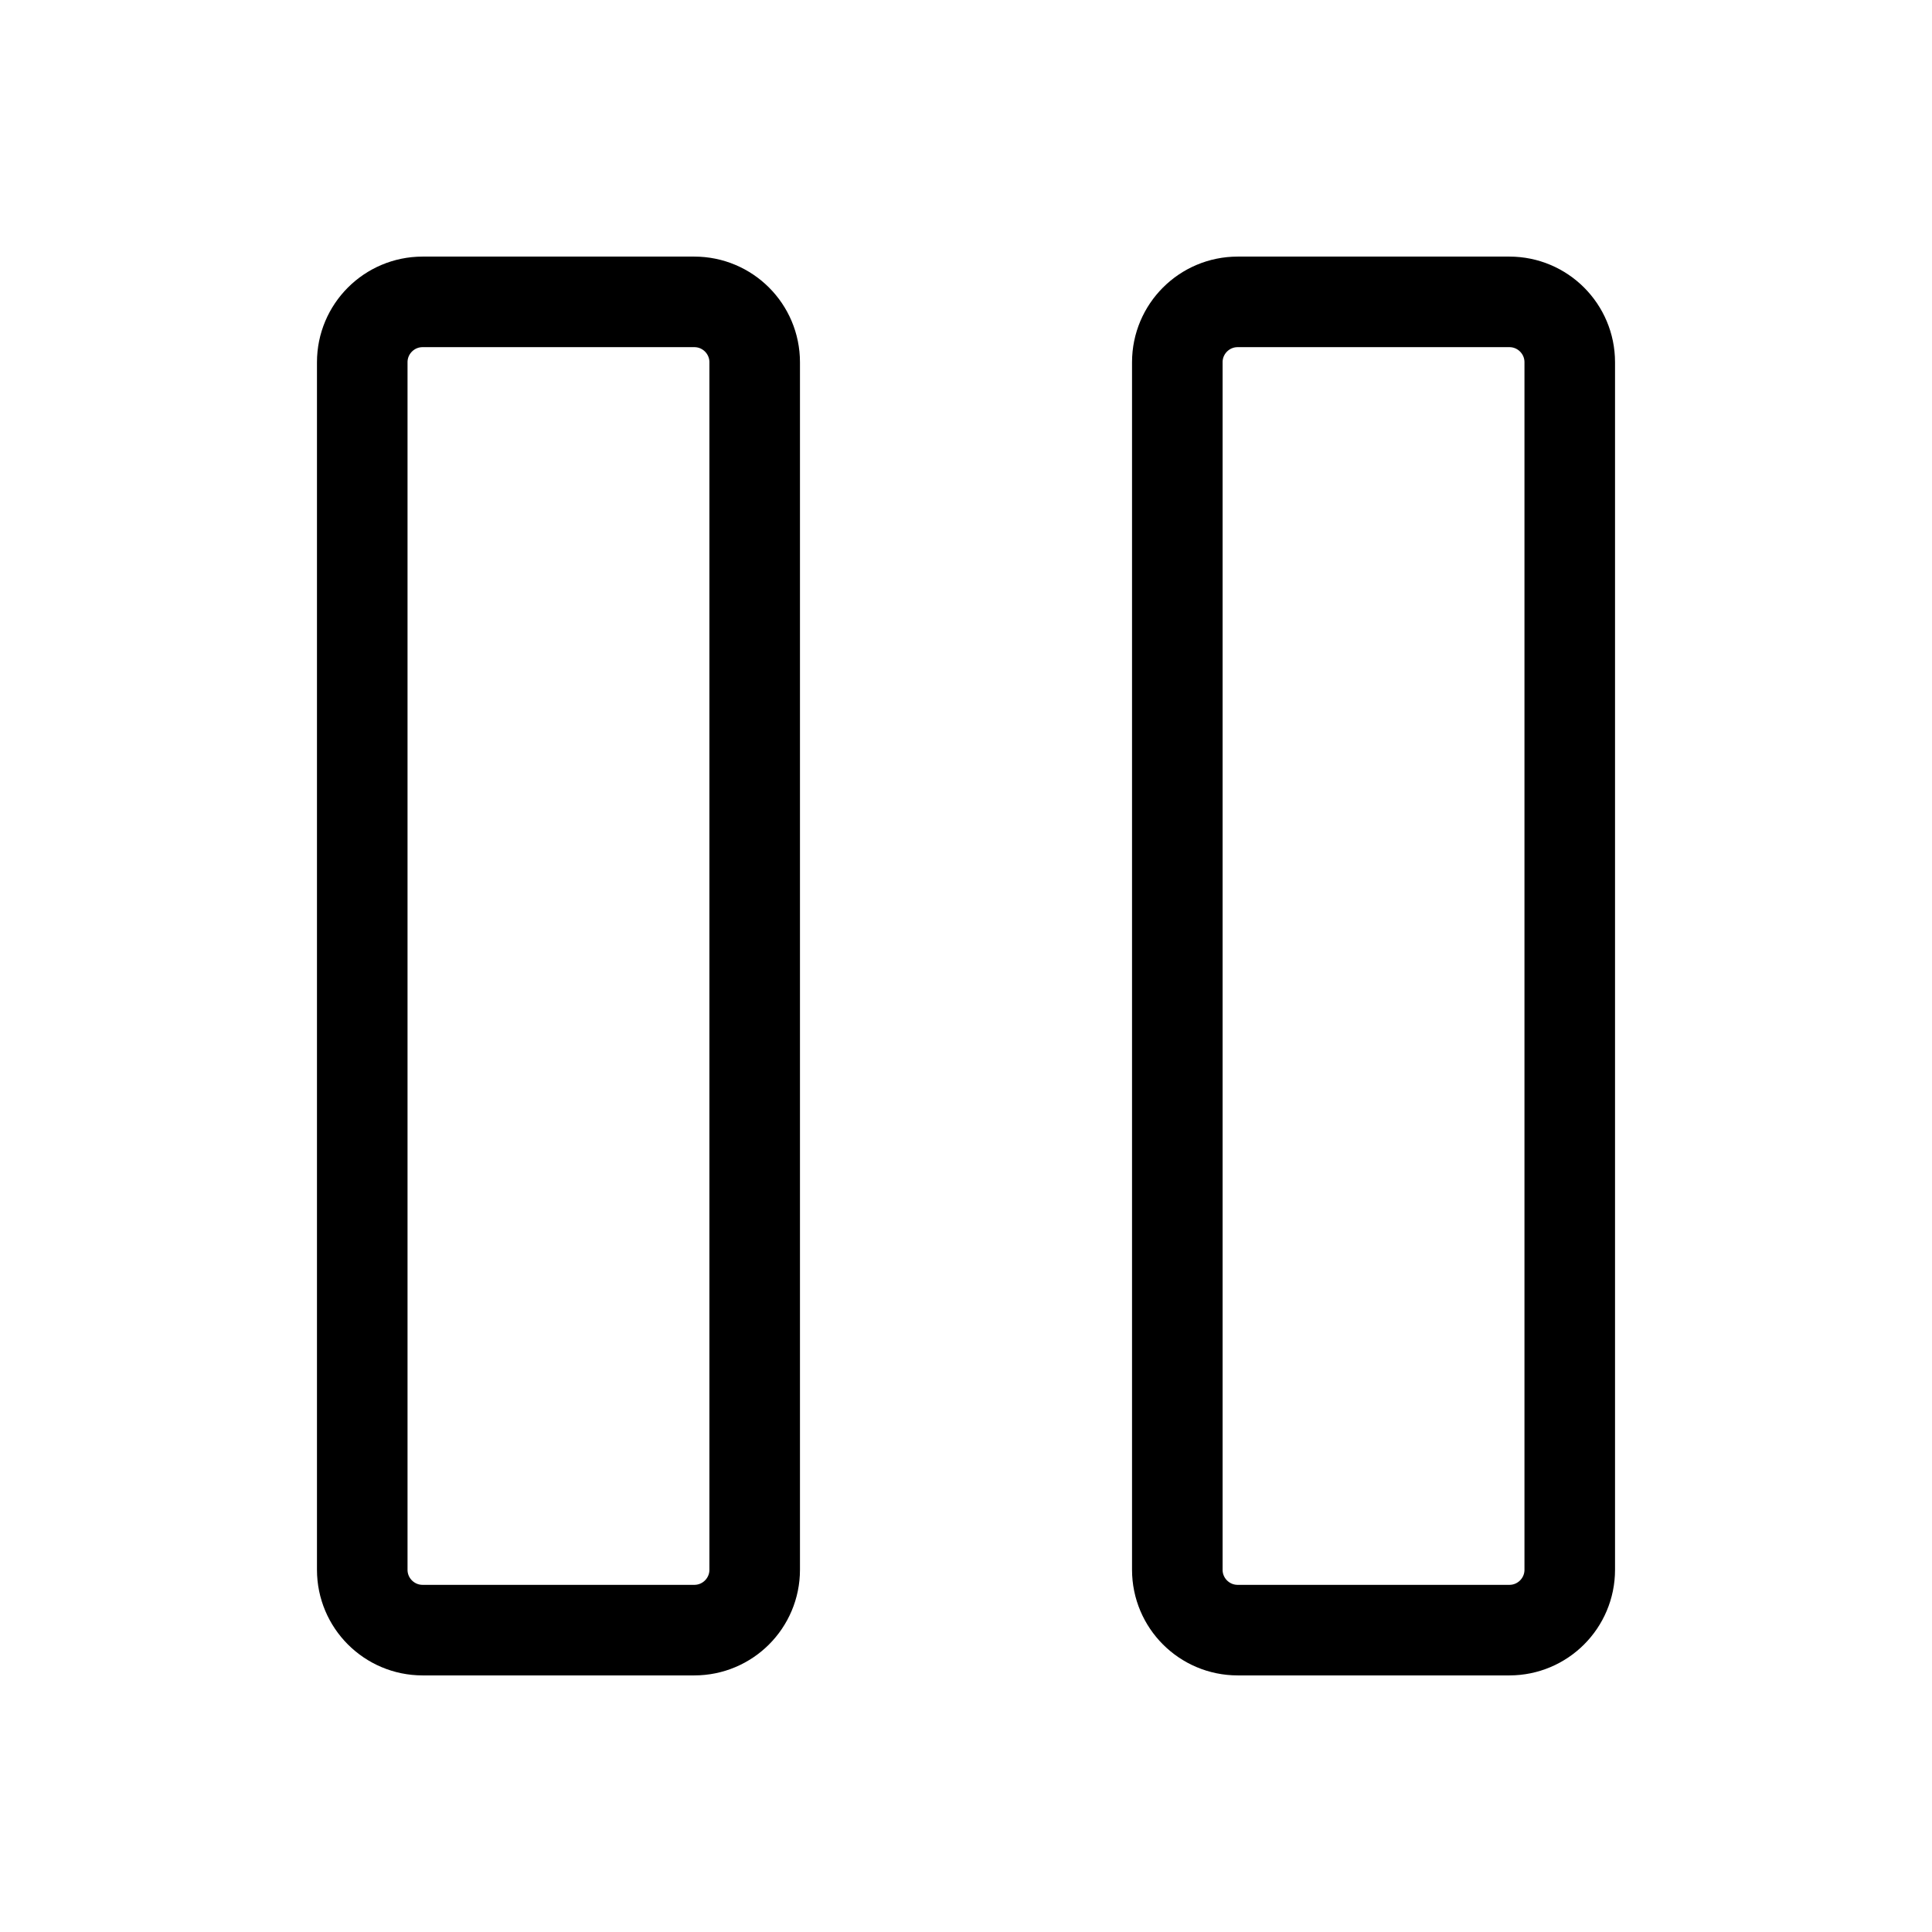
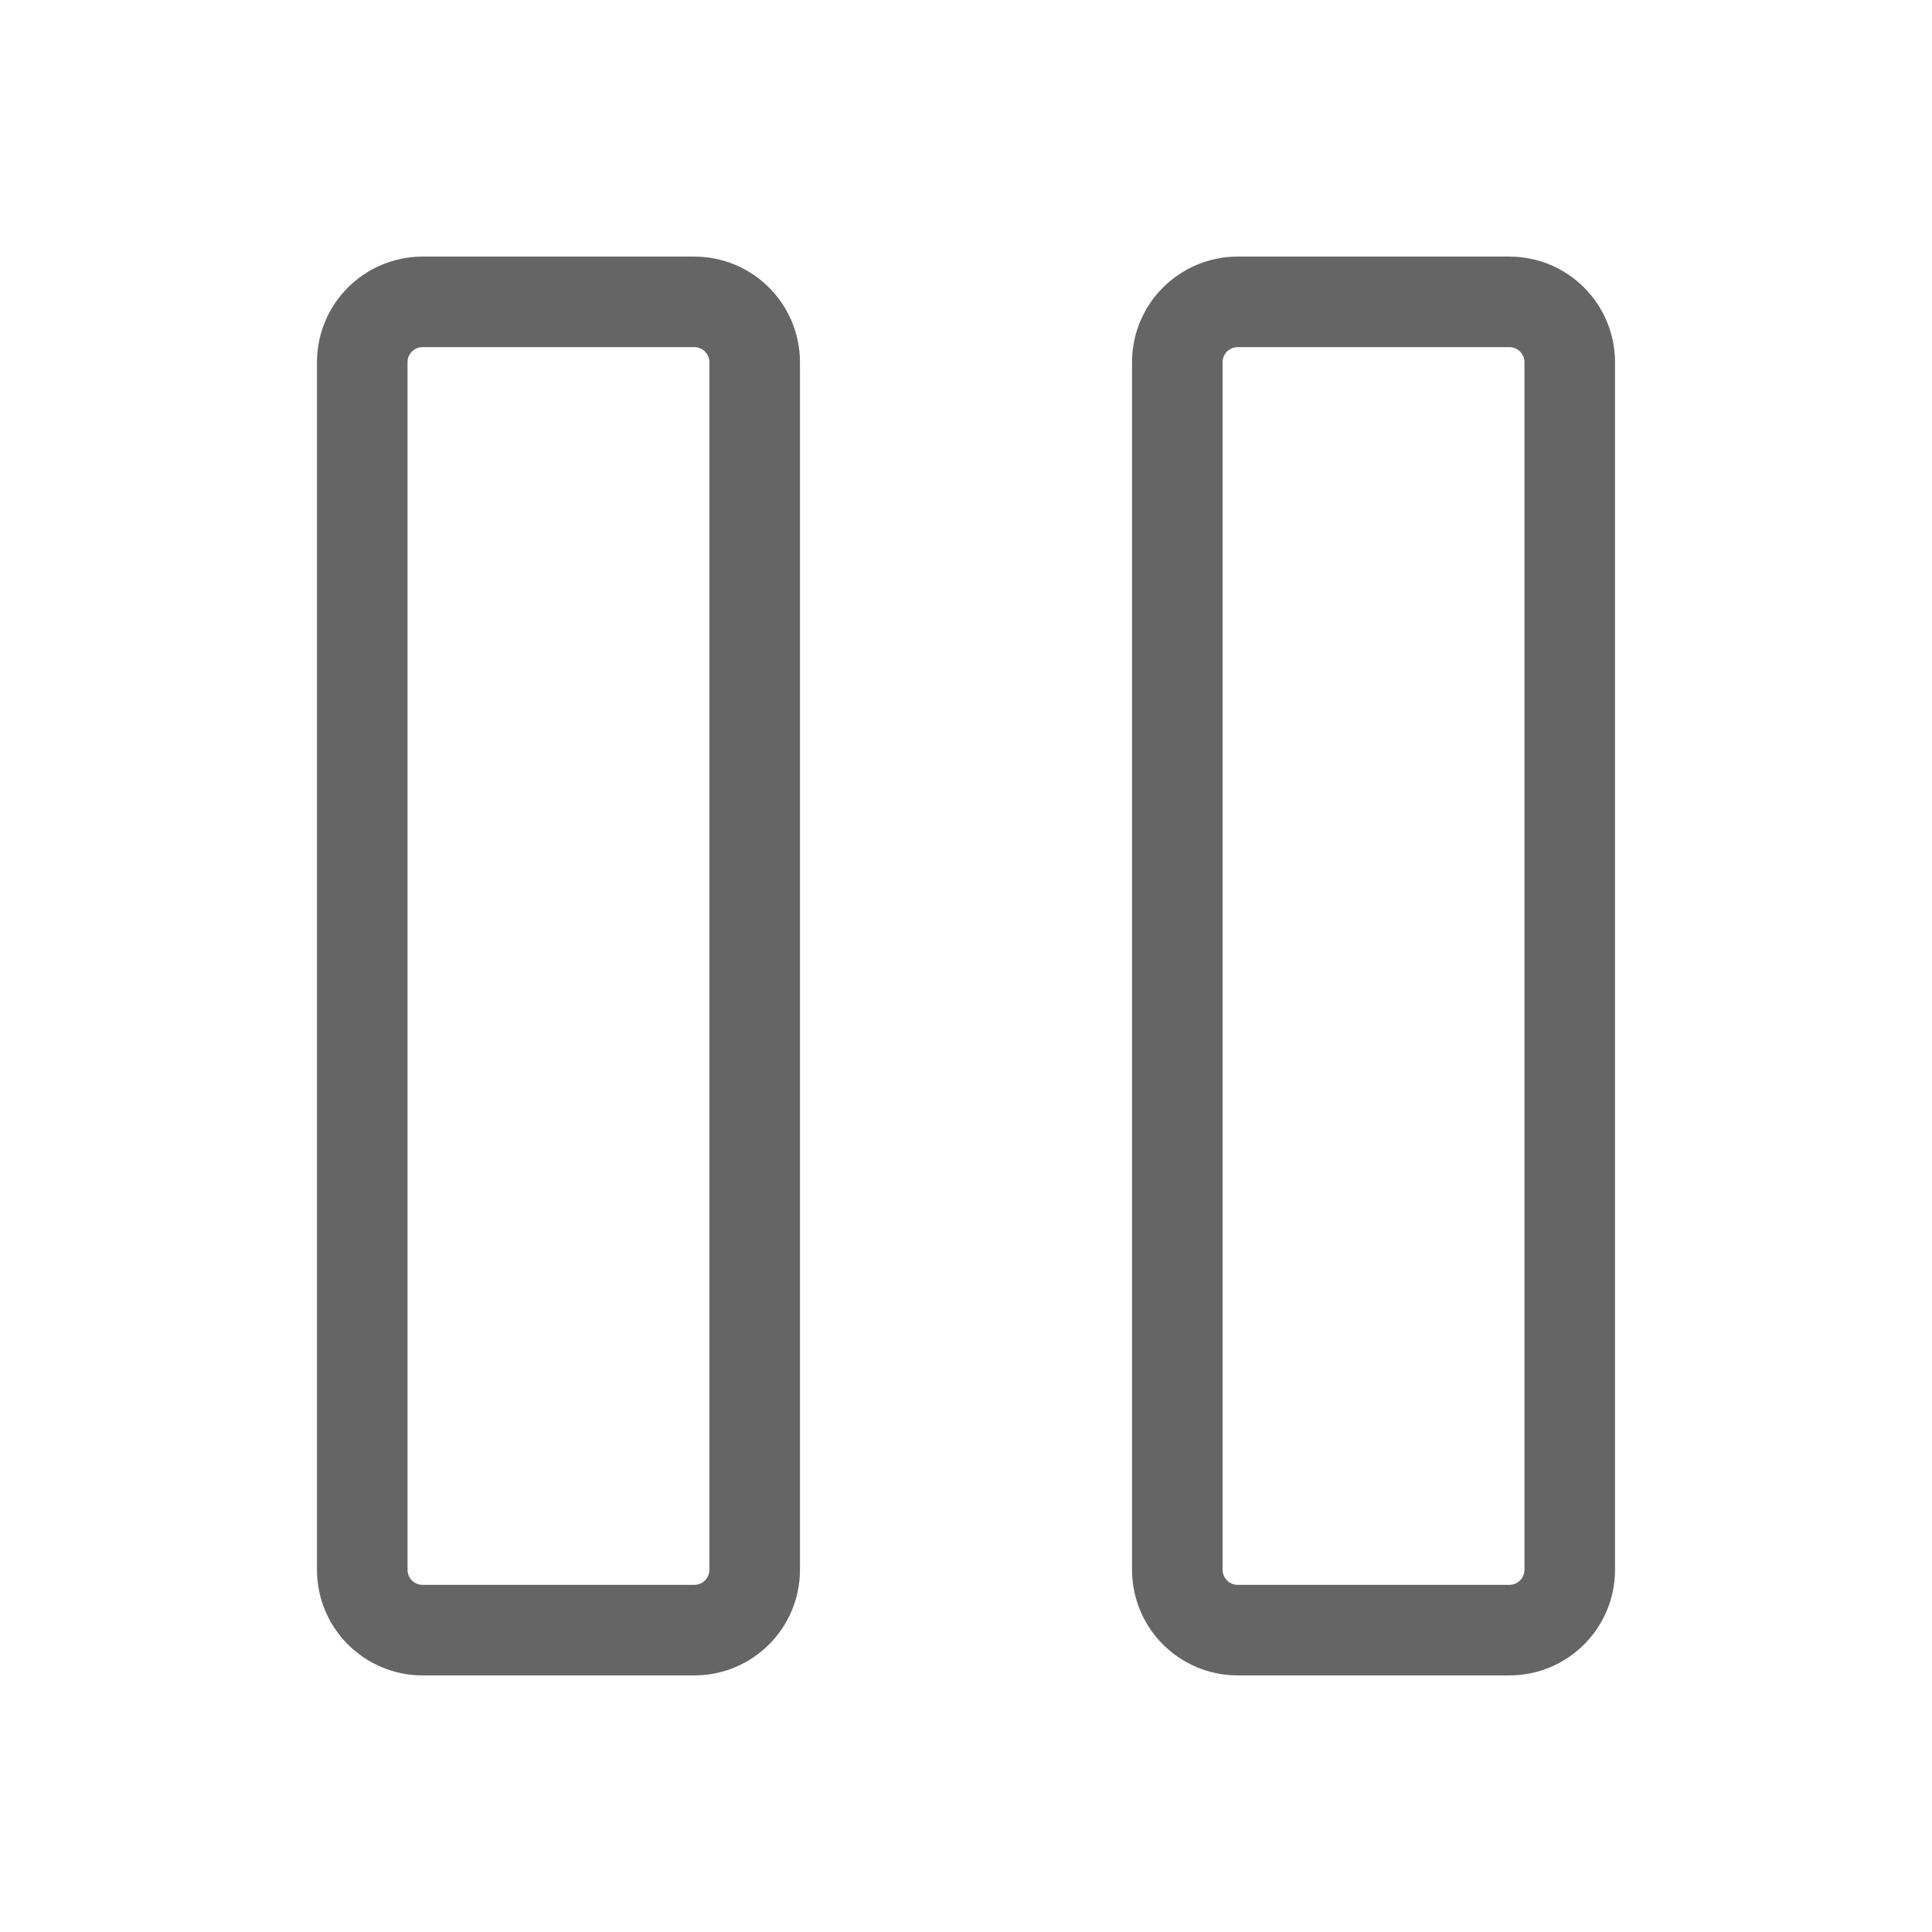
<svg xmlns="http://www.w3.org/2000/svg" viewBox="0 0 256 256">
  <rect fill="none" height="256" width="256" />
-   <rect fill="none" height="176" rx="8" stroke="#000" stroke-linecap="round" stroke-linejoin="round" stroke-width="12" width="52" x="156" y="40" />
-   <rect fill="none" height="176" rx="8" stroke="#000" stroke-linecap="round" stroke-linejoin="round" stroke-width="12" width="52" x="48" y="40" />
+   <rect fill="none" height="176" rx="8" stroke="#656565" stroke-linecap="round" stroke-linejoin="round" stroke-width="12" width="52" x="156" y="40" />
+   <rect fill="none" height="176" rx="8" stroke="#656565" stroke-linecap="round" stroke-linejoin="round" stroke-width="12" width="52" x="48" y="40" />
</svg>
